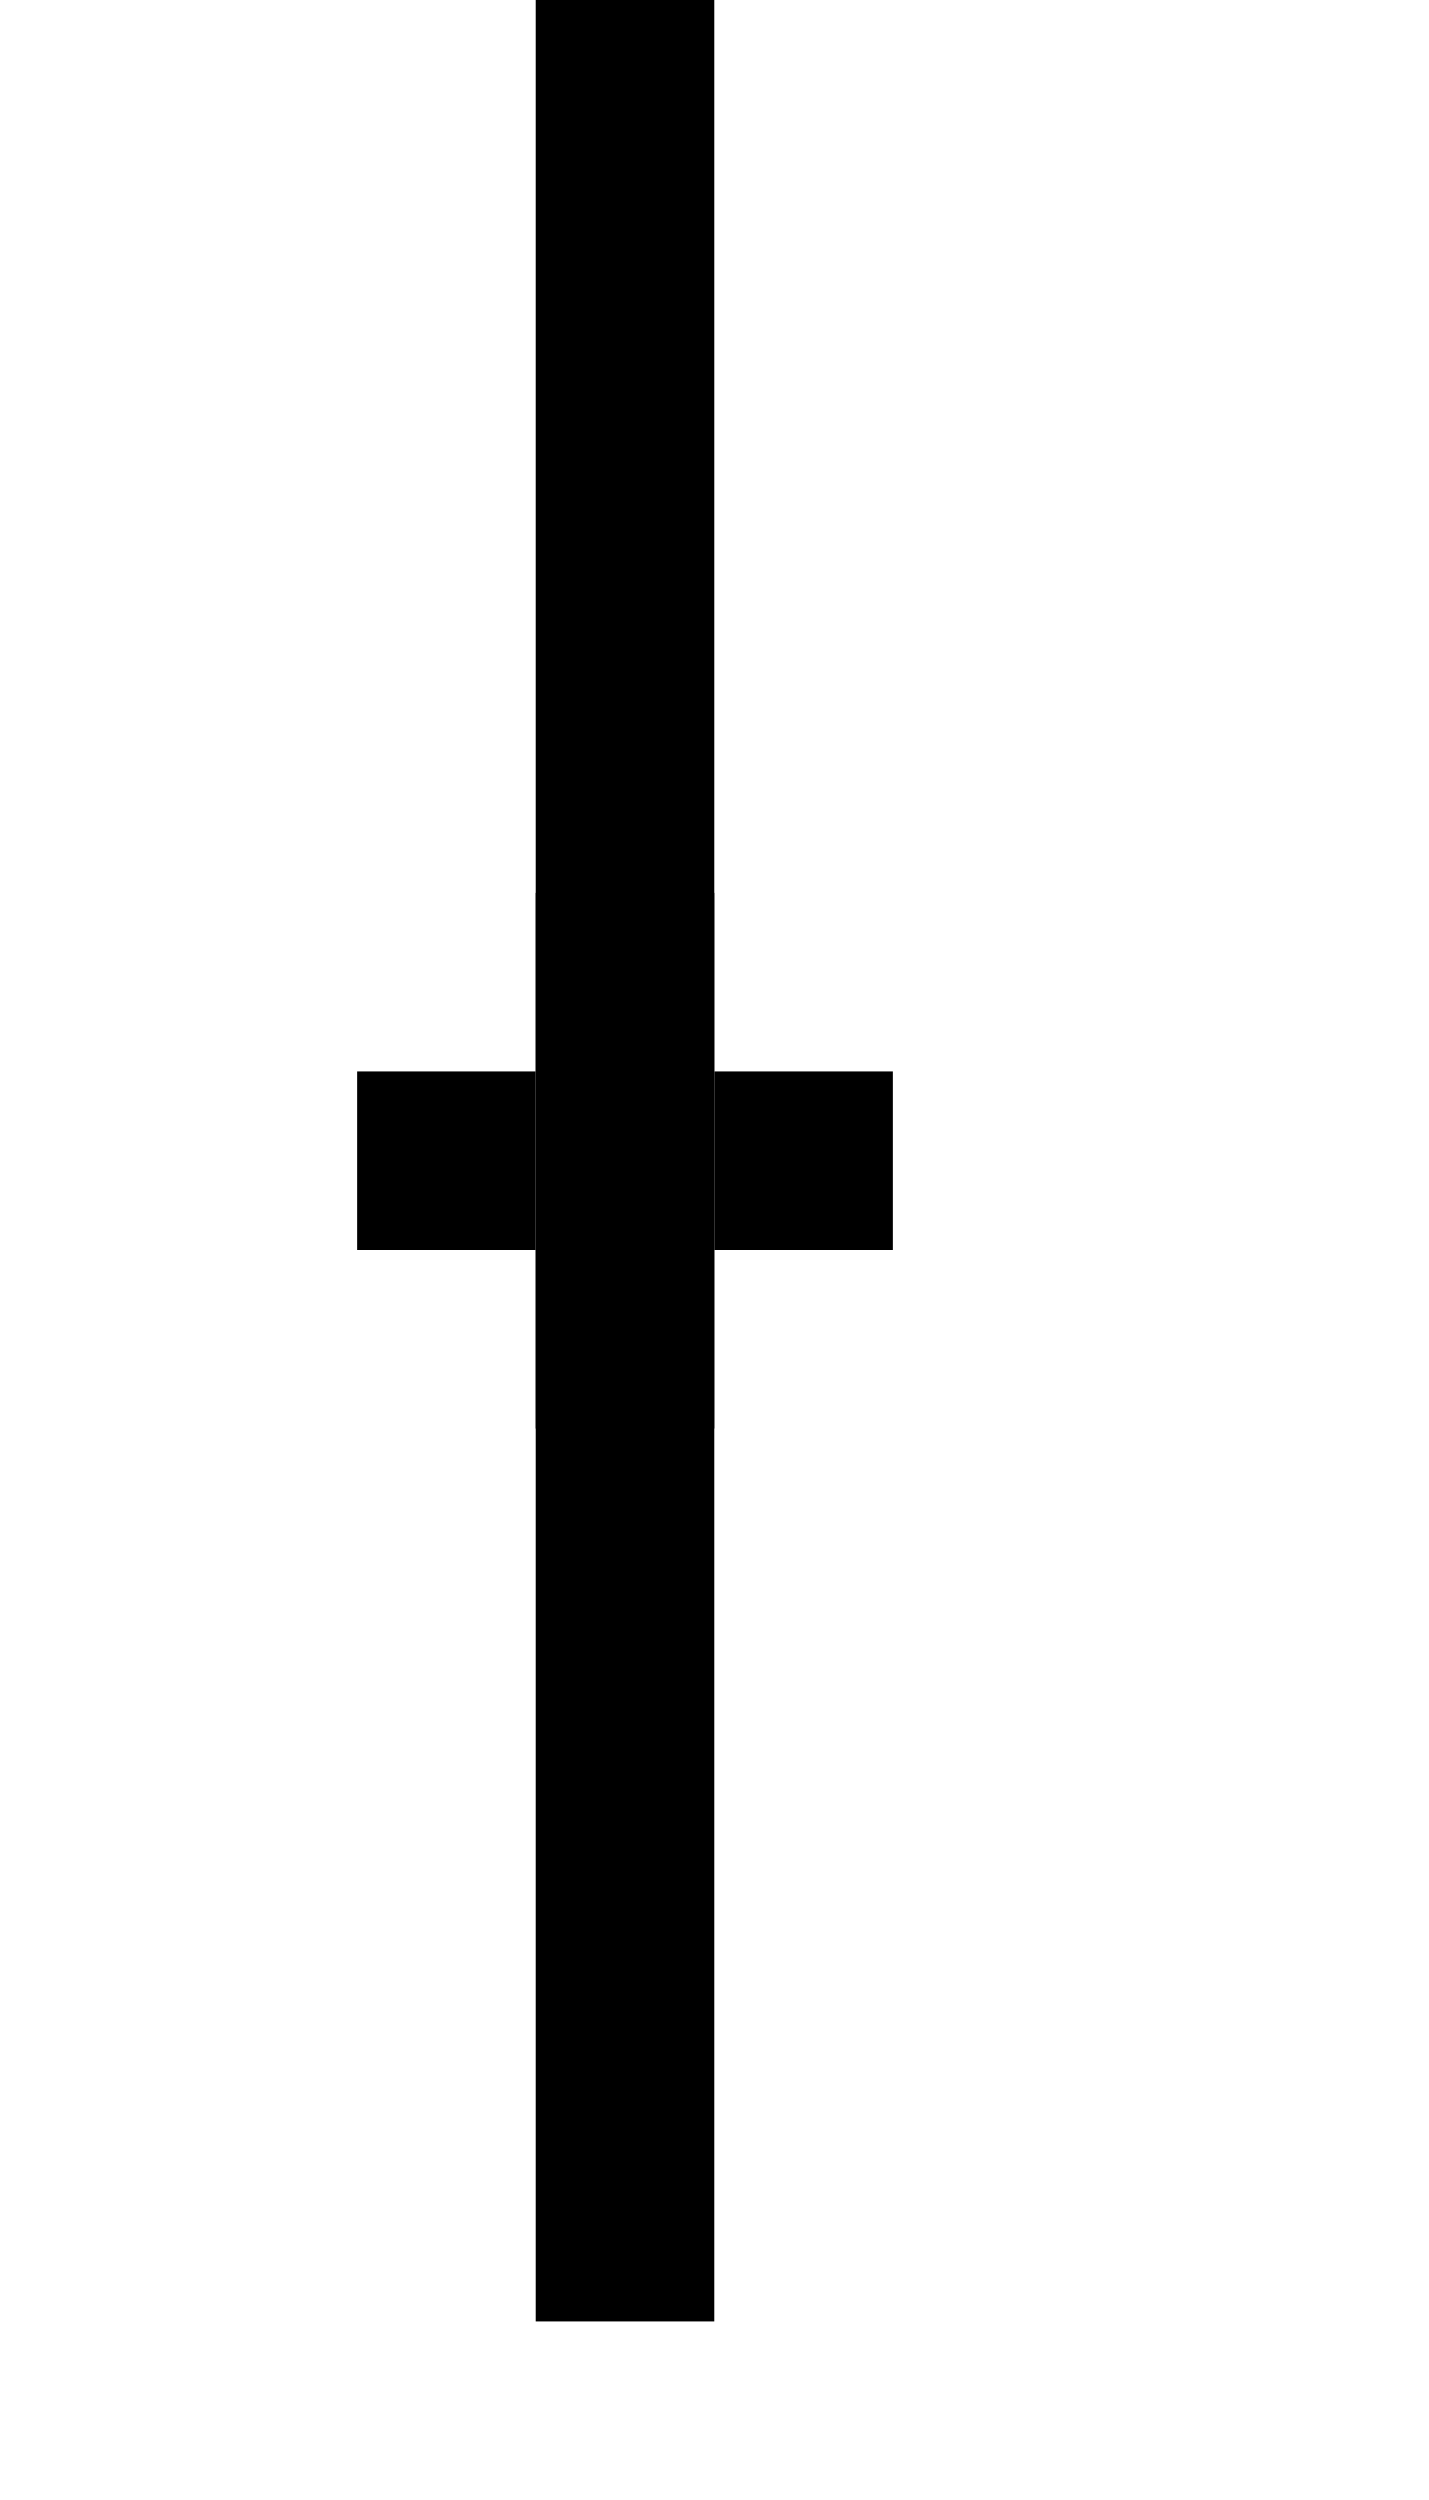
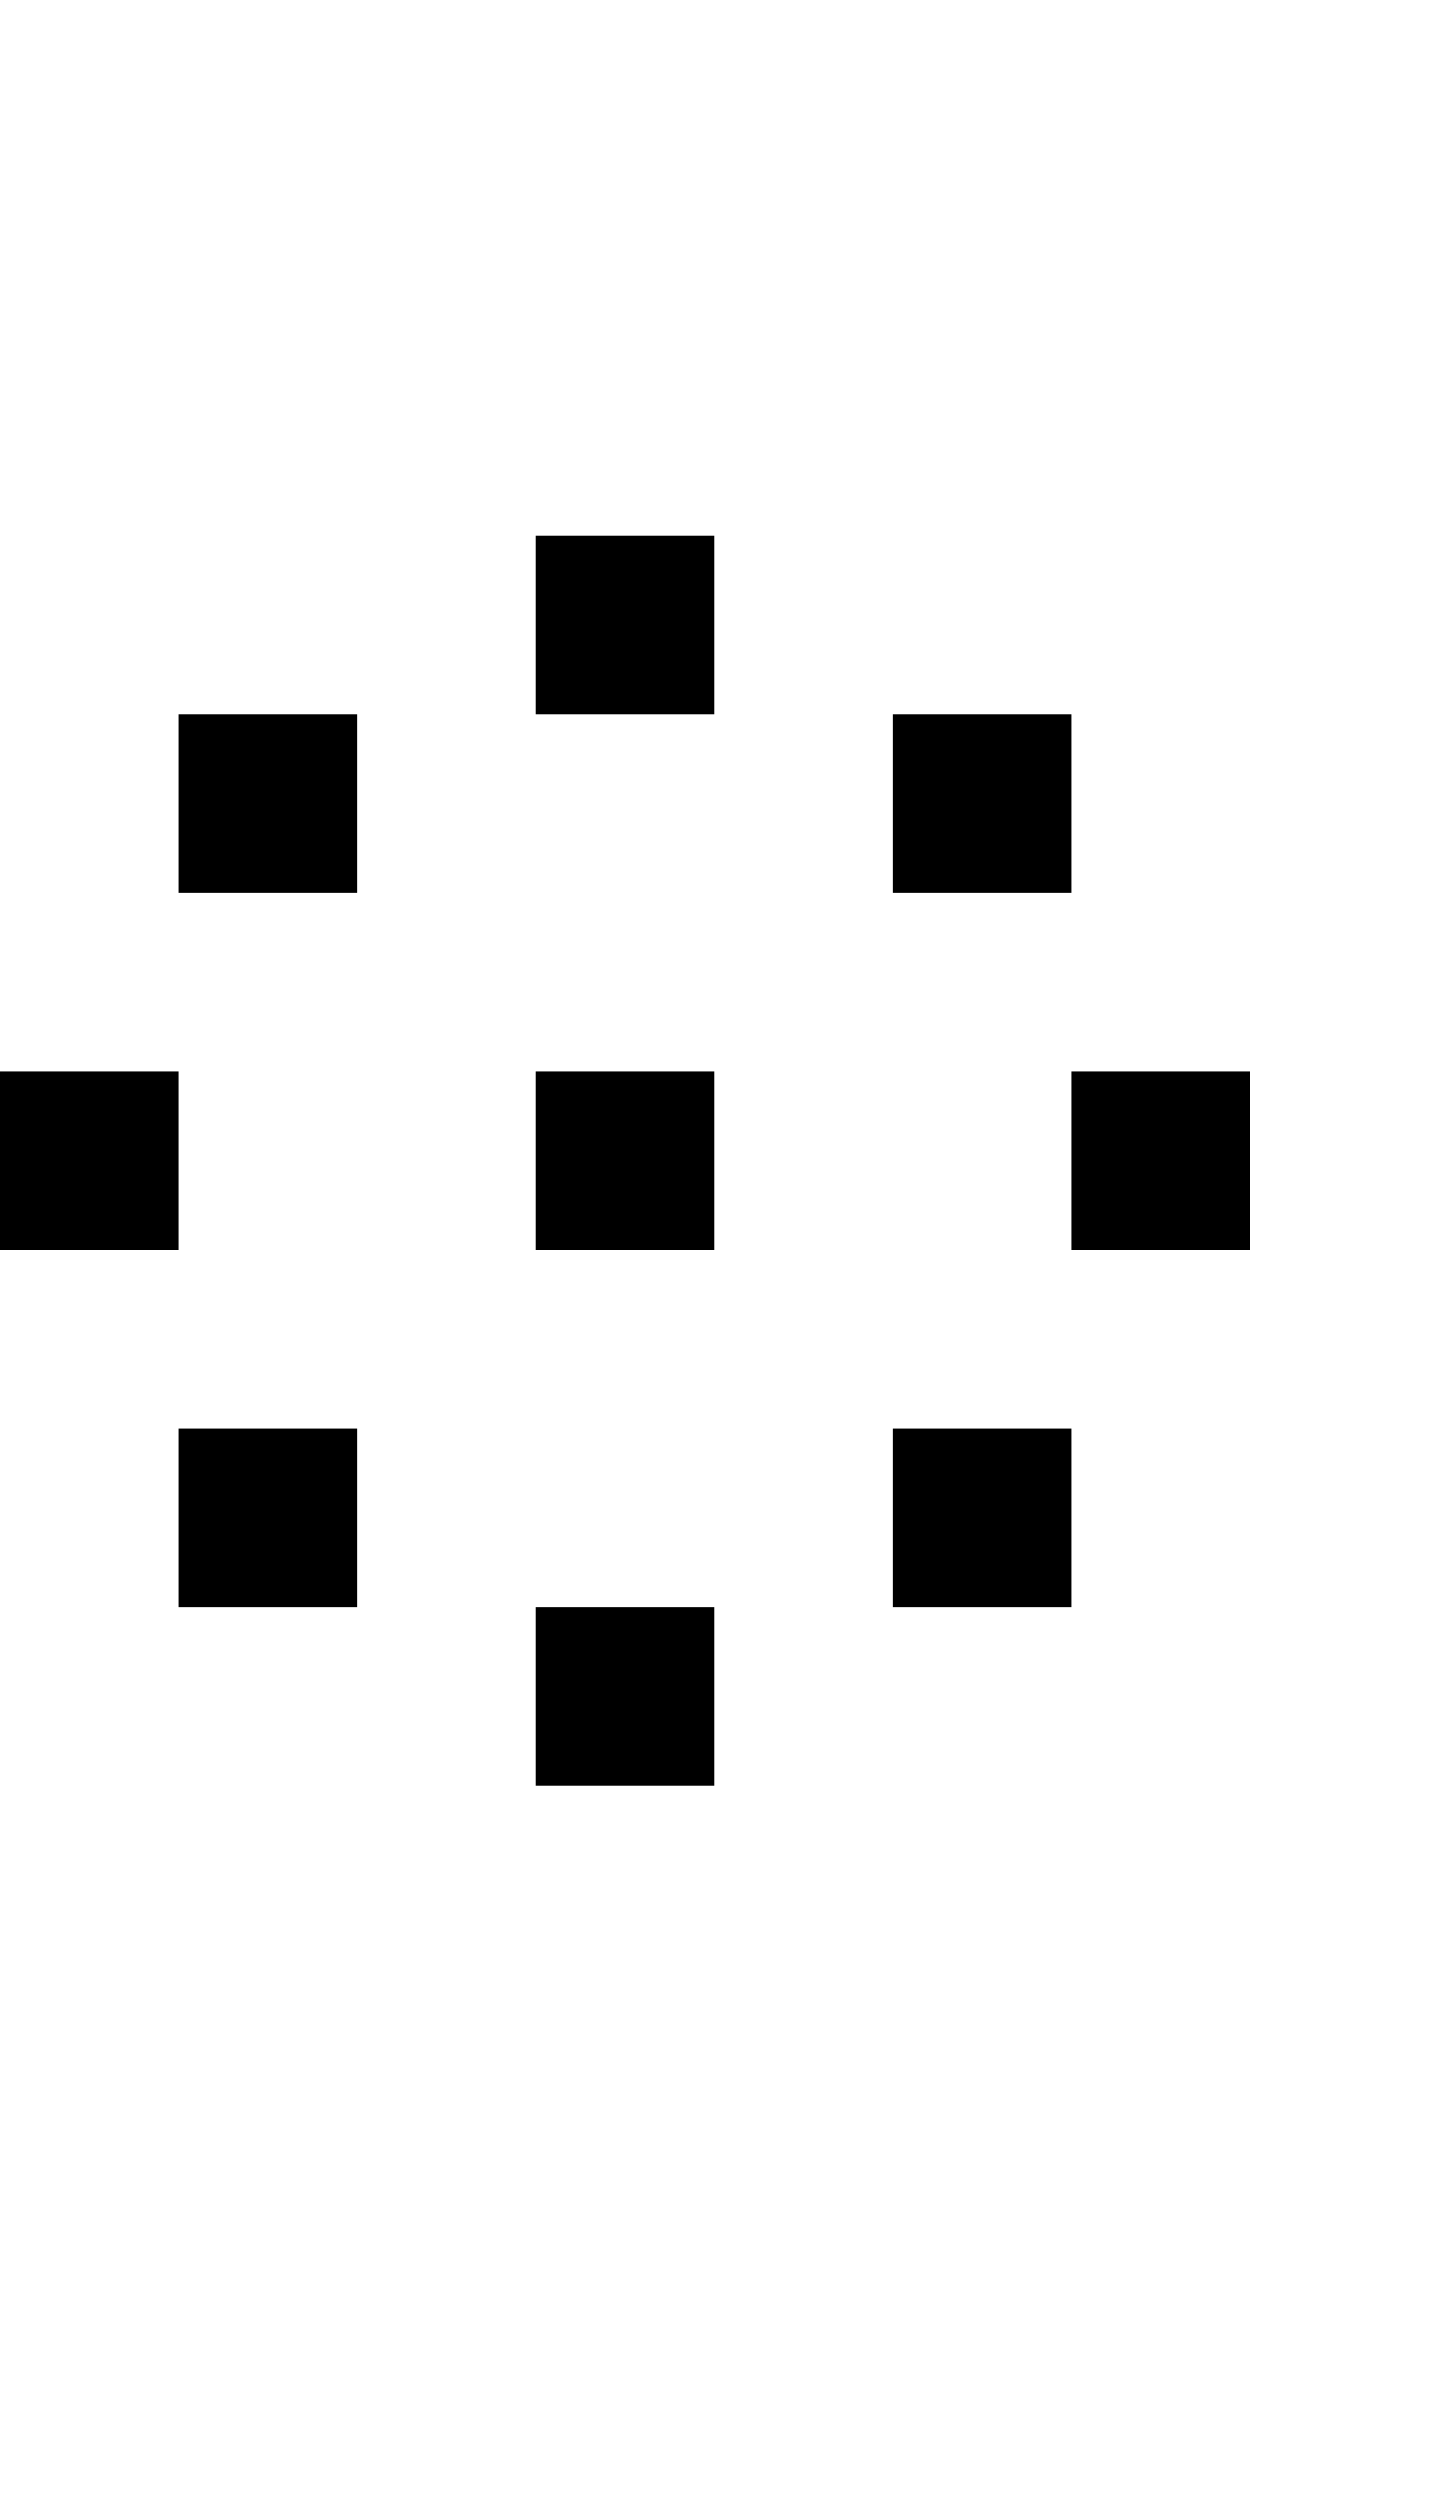
<svg xmlns="http://www.w3.org/2000/svg" width="400" height="700">
-   <path d="m 150,0 v 650 h 50 V 0 Z" />
-   <path d="M 150 250 L 150 300 L 200 300 L 200 250 L 150 250 z M 200 300 L 200 350 L 250 350 L 250 300 L 200 300 z M 200 350 L 150 350 L 150 400 L 200 400 L 200 350 z M 150 350 L 150 300 L 100 300 L 100 350 L 150 350 z " />
+   <path d="M 150 150 L 150 200 L 200 200 L 200 150 L 150 150 z M 50 200 L 50 250 L 100 250 L 100 200 L 50 200 z M 250 200 L 250 250 L 300 250 L 300 200 L 250 200 z M 0 300 L 0 350 L 50 350 L 50 300 L 0 300 z M 150 300 L 150 350 L 200 350 L 200 300 L 150 300 z M 300 300 L 300 350 L 350 350 L 350 300 L 300 300 z M 50 400 L 50 450 L 100 450 L 100 400 L 50 400 z M 250 400 L 250 450 L 300 450 L 300 400 L 250 400 z M 150 450 L 150 500 L 200 500 L 200 450 L 150 450 z " />
</svg>
